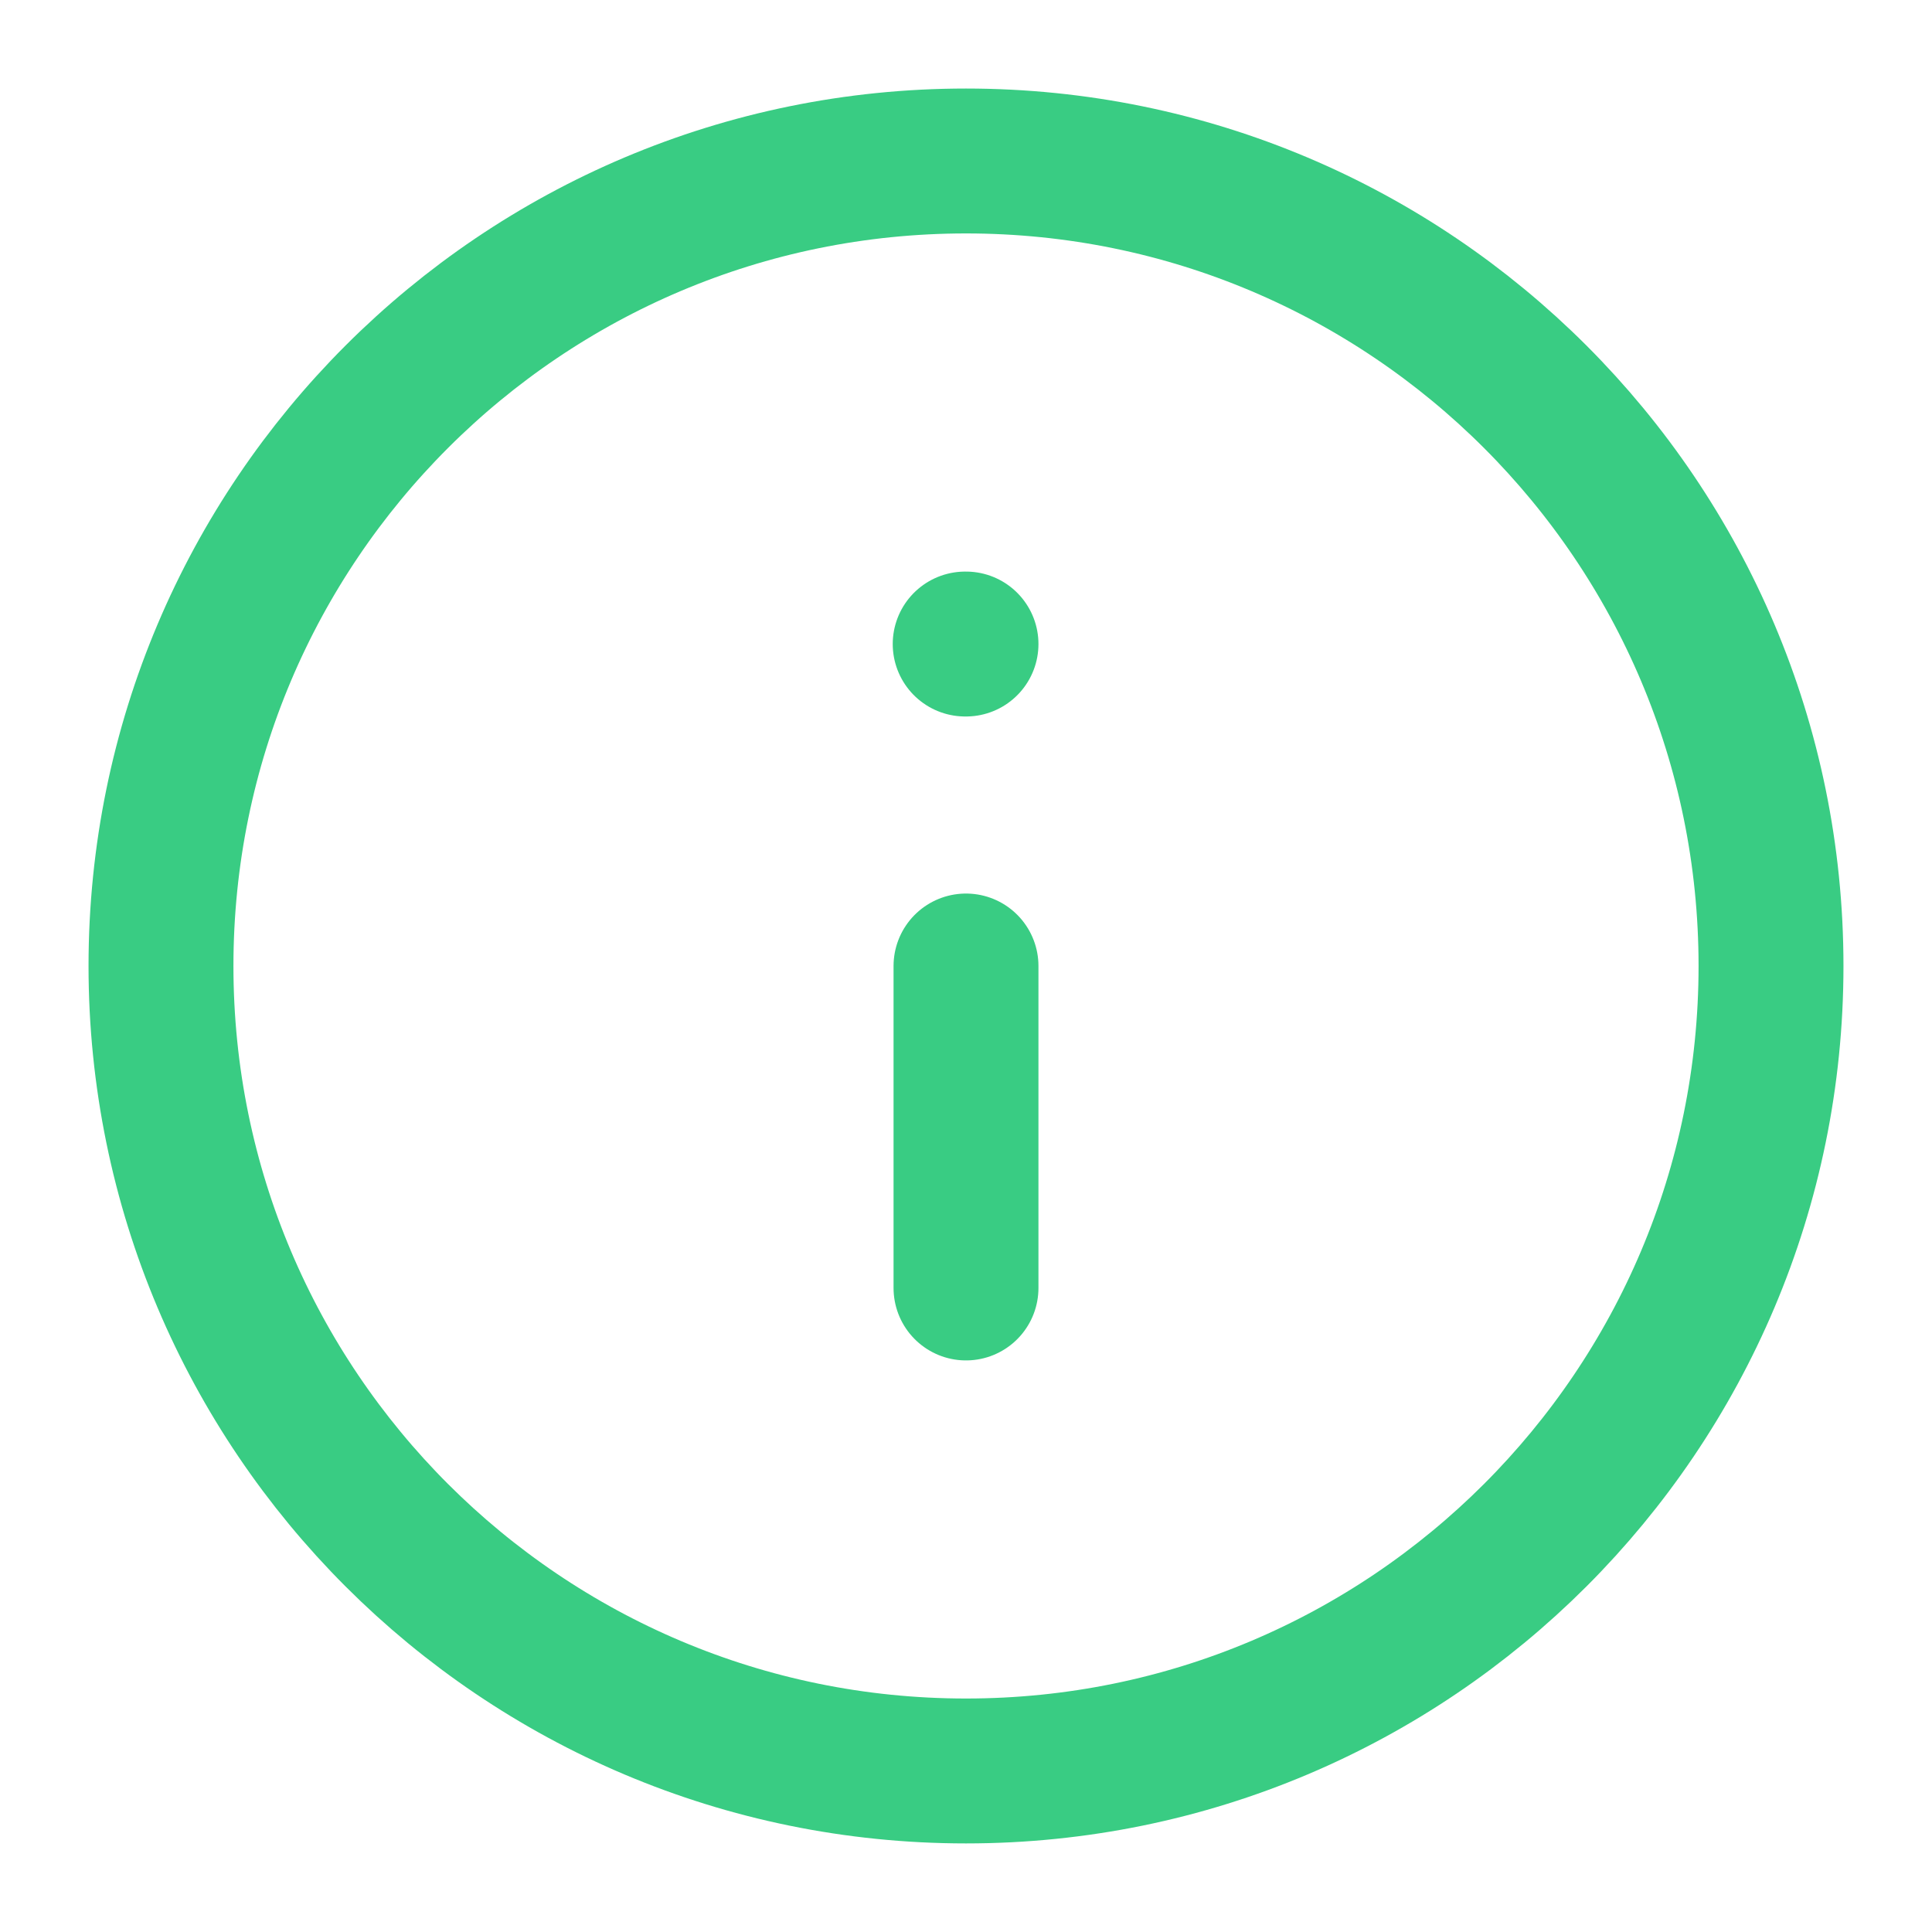
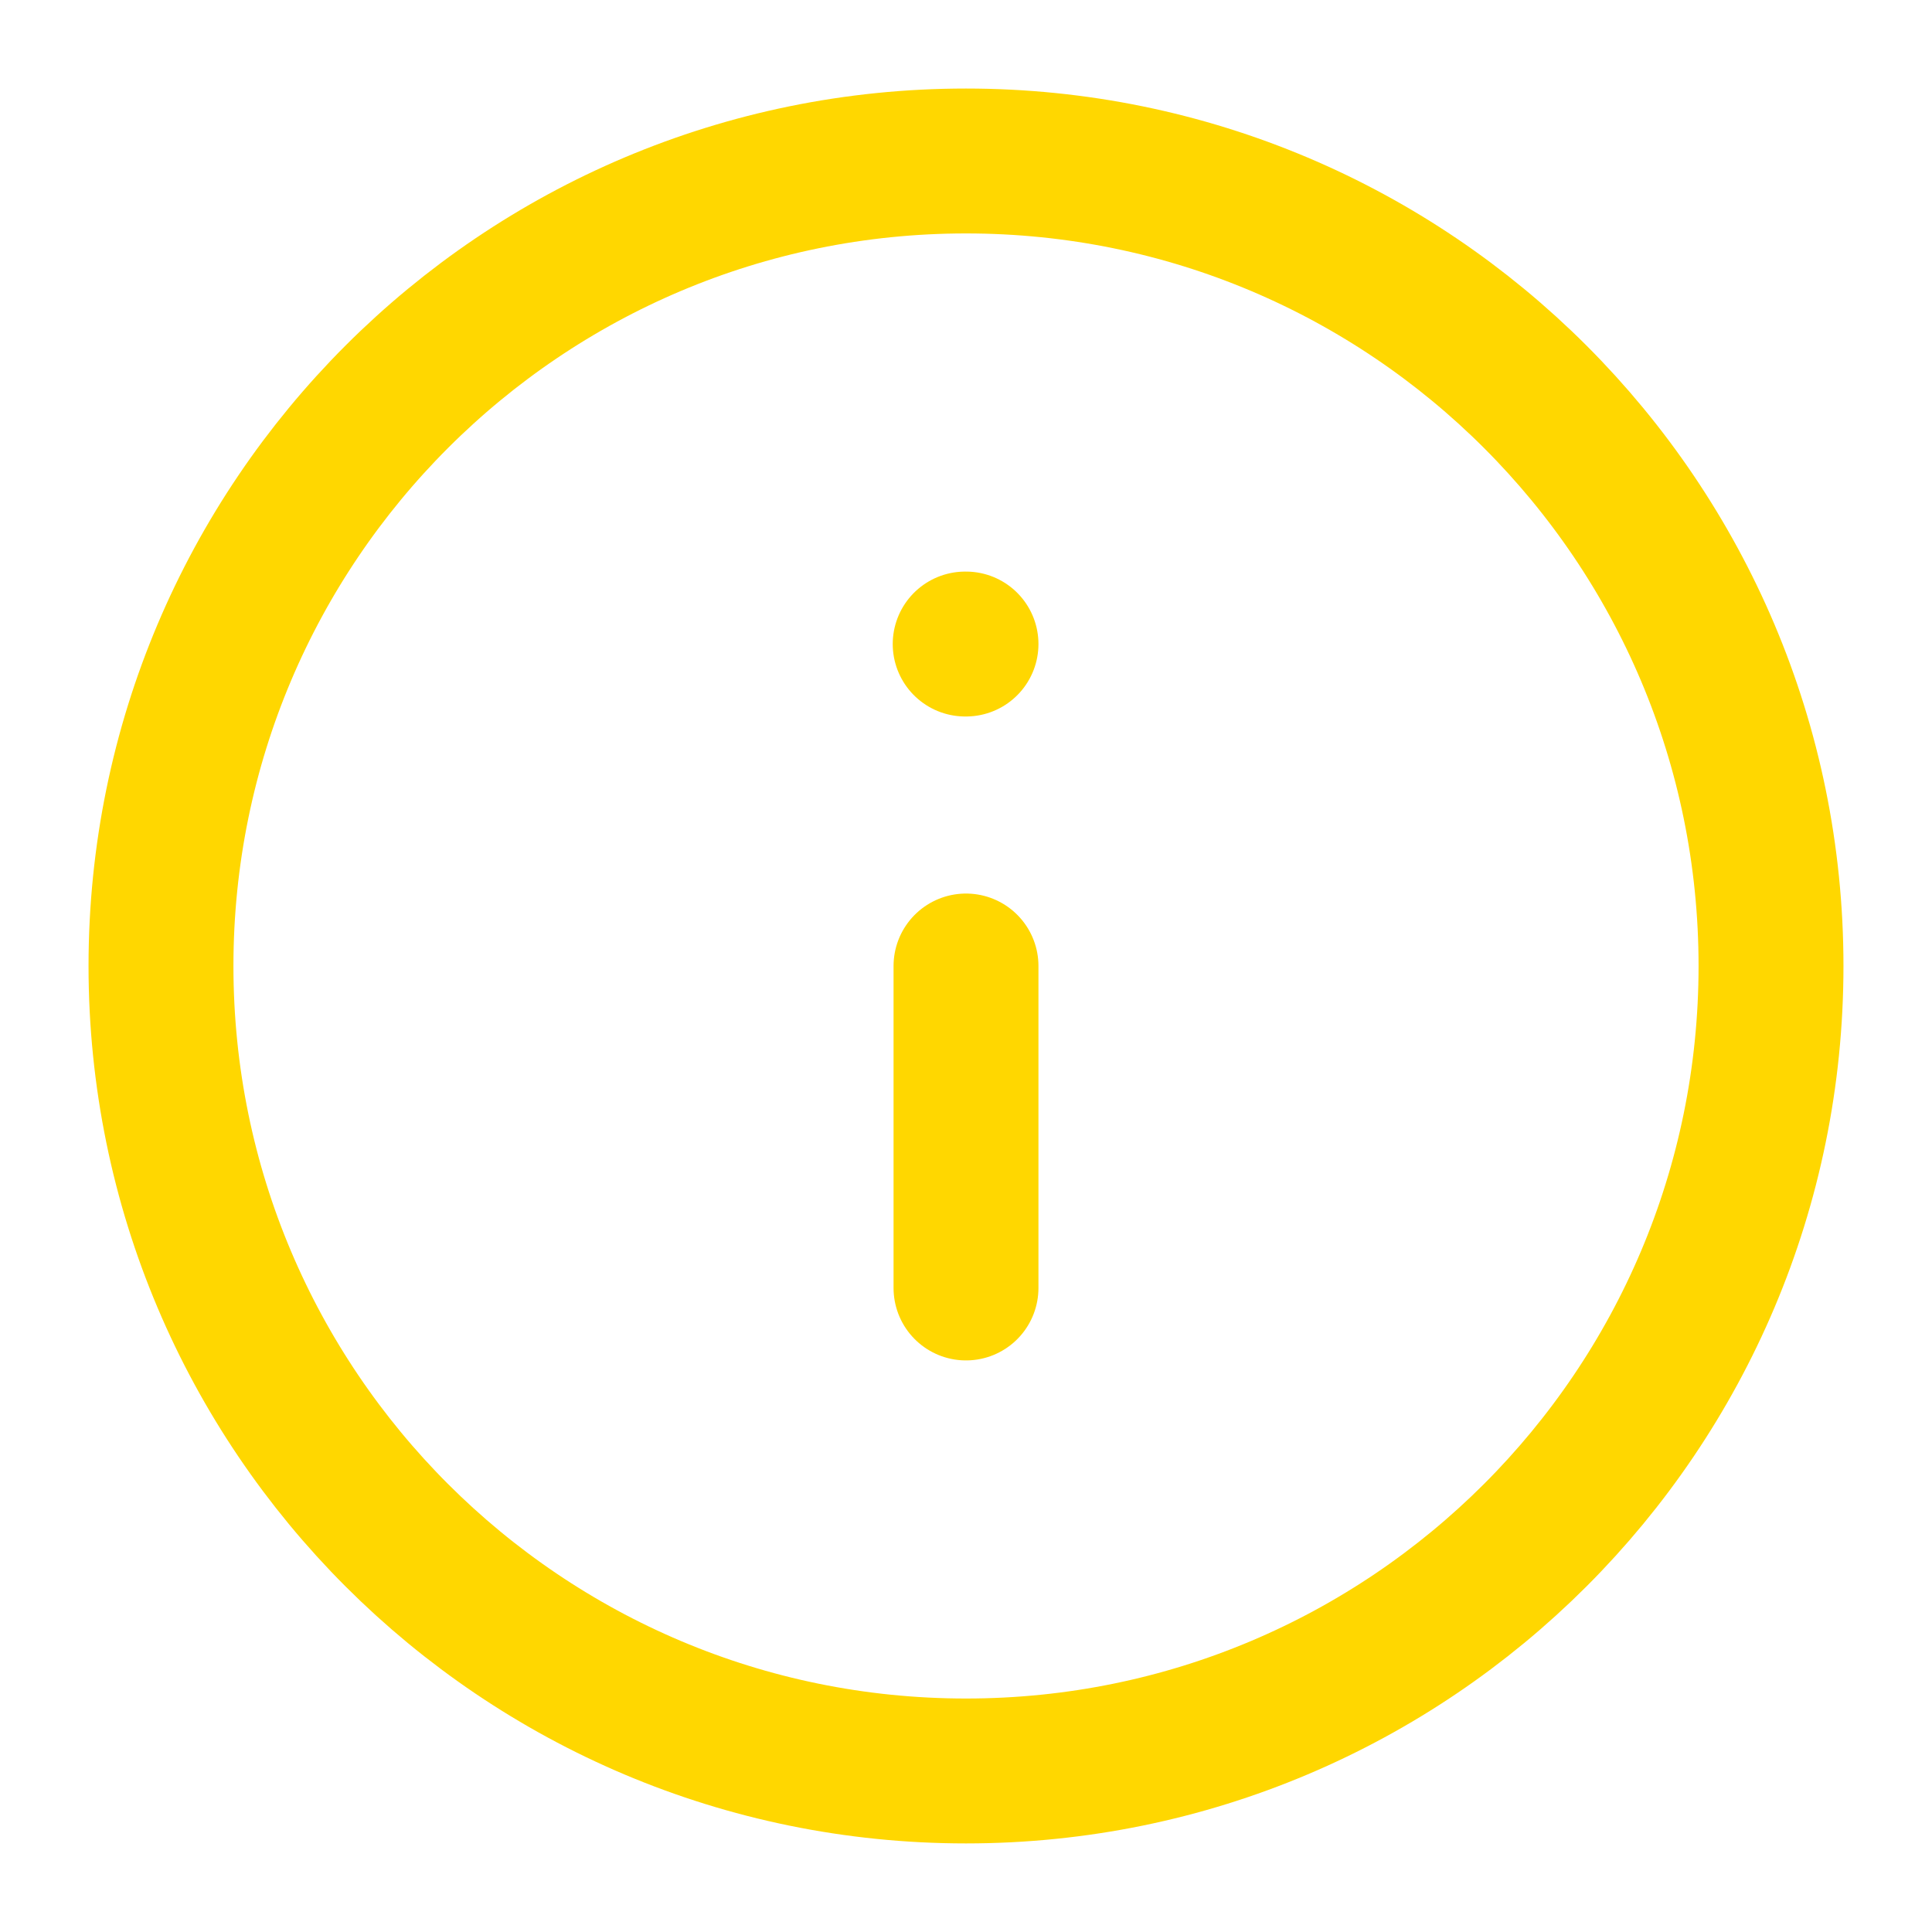
<svg xmlns="http://www.w3.org/2000/svg" width="40" height="40" viewBox="0 0 40 40" fill="none">
-   <path d="M20 3.333C10.795 3.333 3.333 10.795 3.333 20C3.333 29.205 10.795 36.666 20 36.666C29.205 36.666 36.667 29.205 36.667 20C36.667 10.795 29.205 3.333 20 3.333Z" stroke="#39CC83" stroke-width="3" stroke-linecap="round" stroke-linejoin="round" />
-   <path d="M20 26.666L20 20" stroke="#39CC83" stroke-width="3" stroke-linecap="round" stroke-linejoin="round" />
-   <path d="M20 13.334L19.983 13.334" stroke="#39CC83" stroke-width="3" stroke-linecap="round" stroke-linejoin="round" />
+   <path d="M20 3.333C10.795 3.333 3.333 10.795 3.333 20C3.333 29.205 10.795 36.666 20 36.666C29.205 36.666 36.667 29.205 36.667 20C36.667 10.795 29.205 3.333 20 3.333Z" stroke="gold" stroke-width="3" stroke-linecap="round" stroke-linejoin="round" />
+   <path d="M20 26.666L20 20" stroke="gold" stroke-width="3" stroke-linecap="round" stroke-linejoin="round" />
+   <path d="M20 13.334L19.983 13.334" stroke="gold" stroke-width="3" stroke-linecap="round" stroke-linejoin="round" />
</svg>
